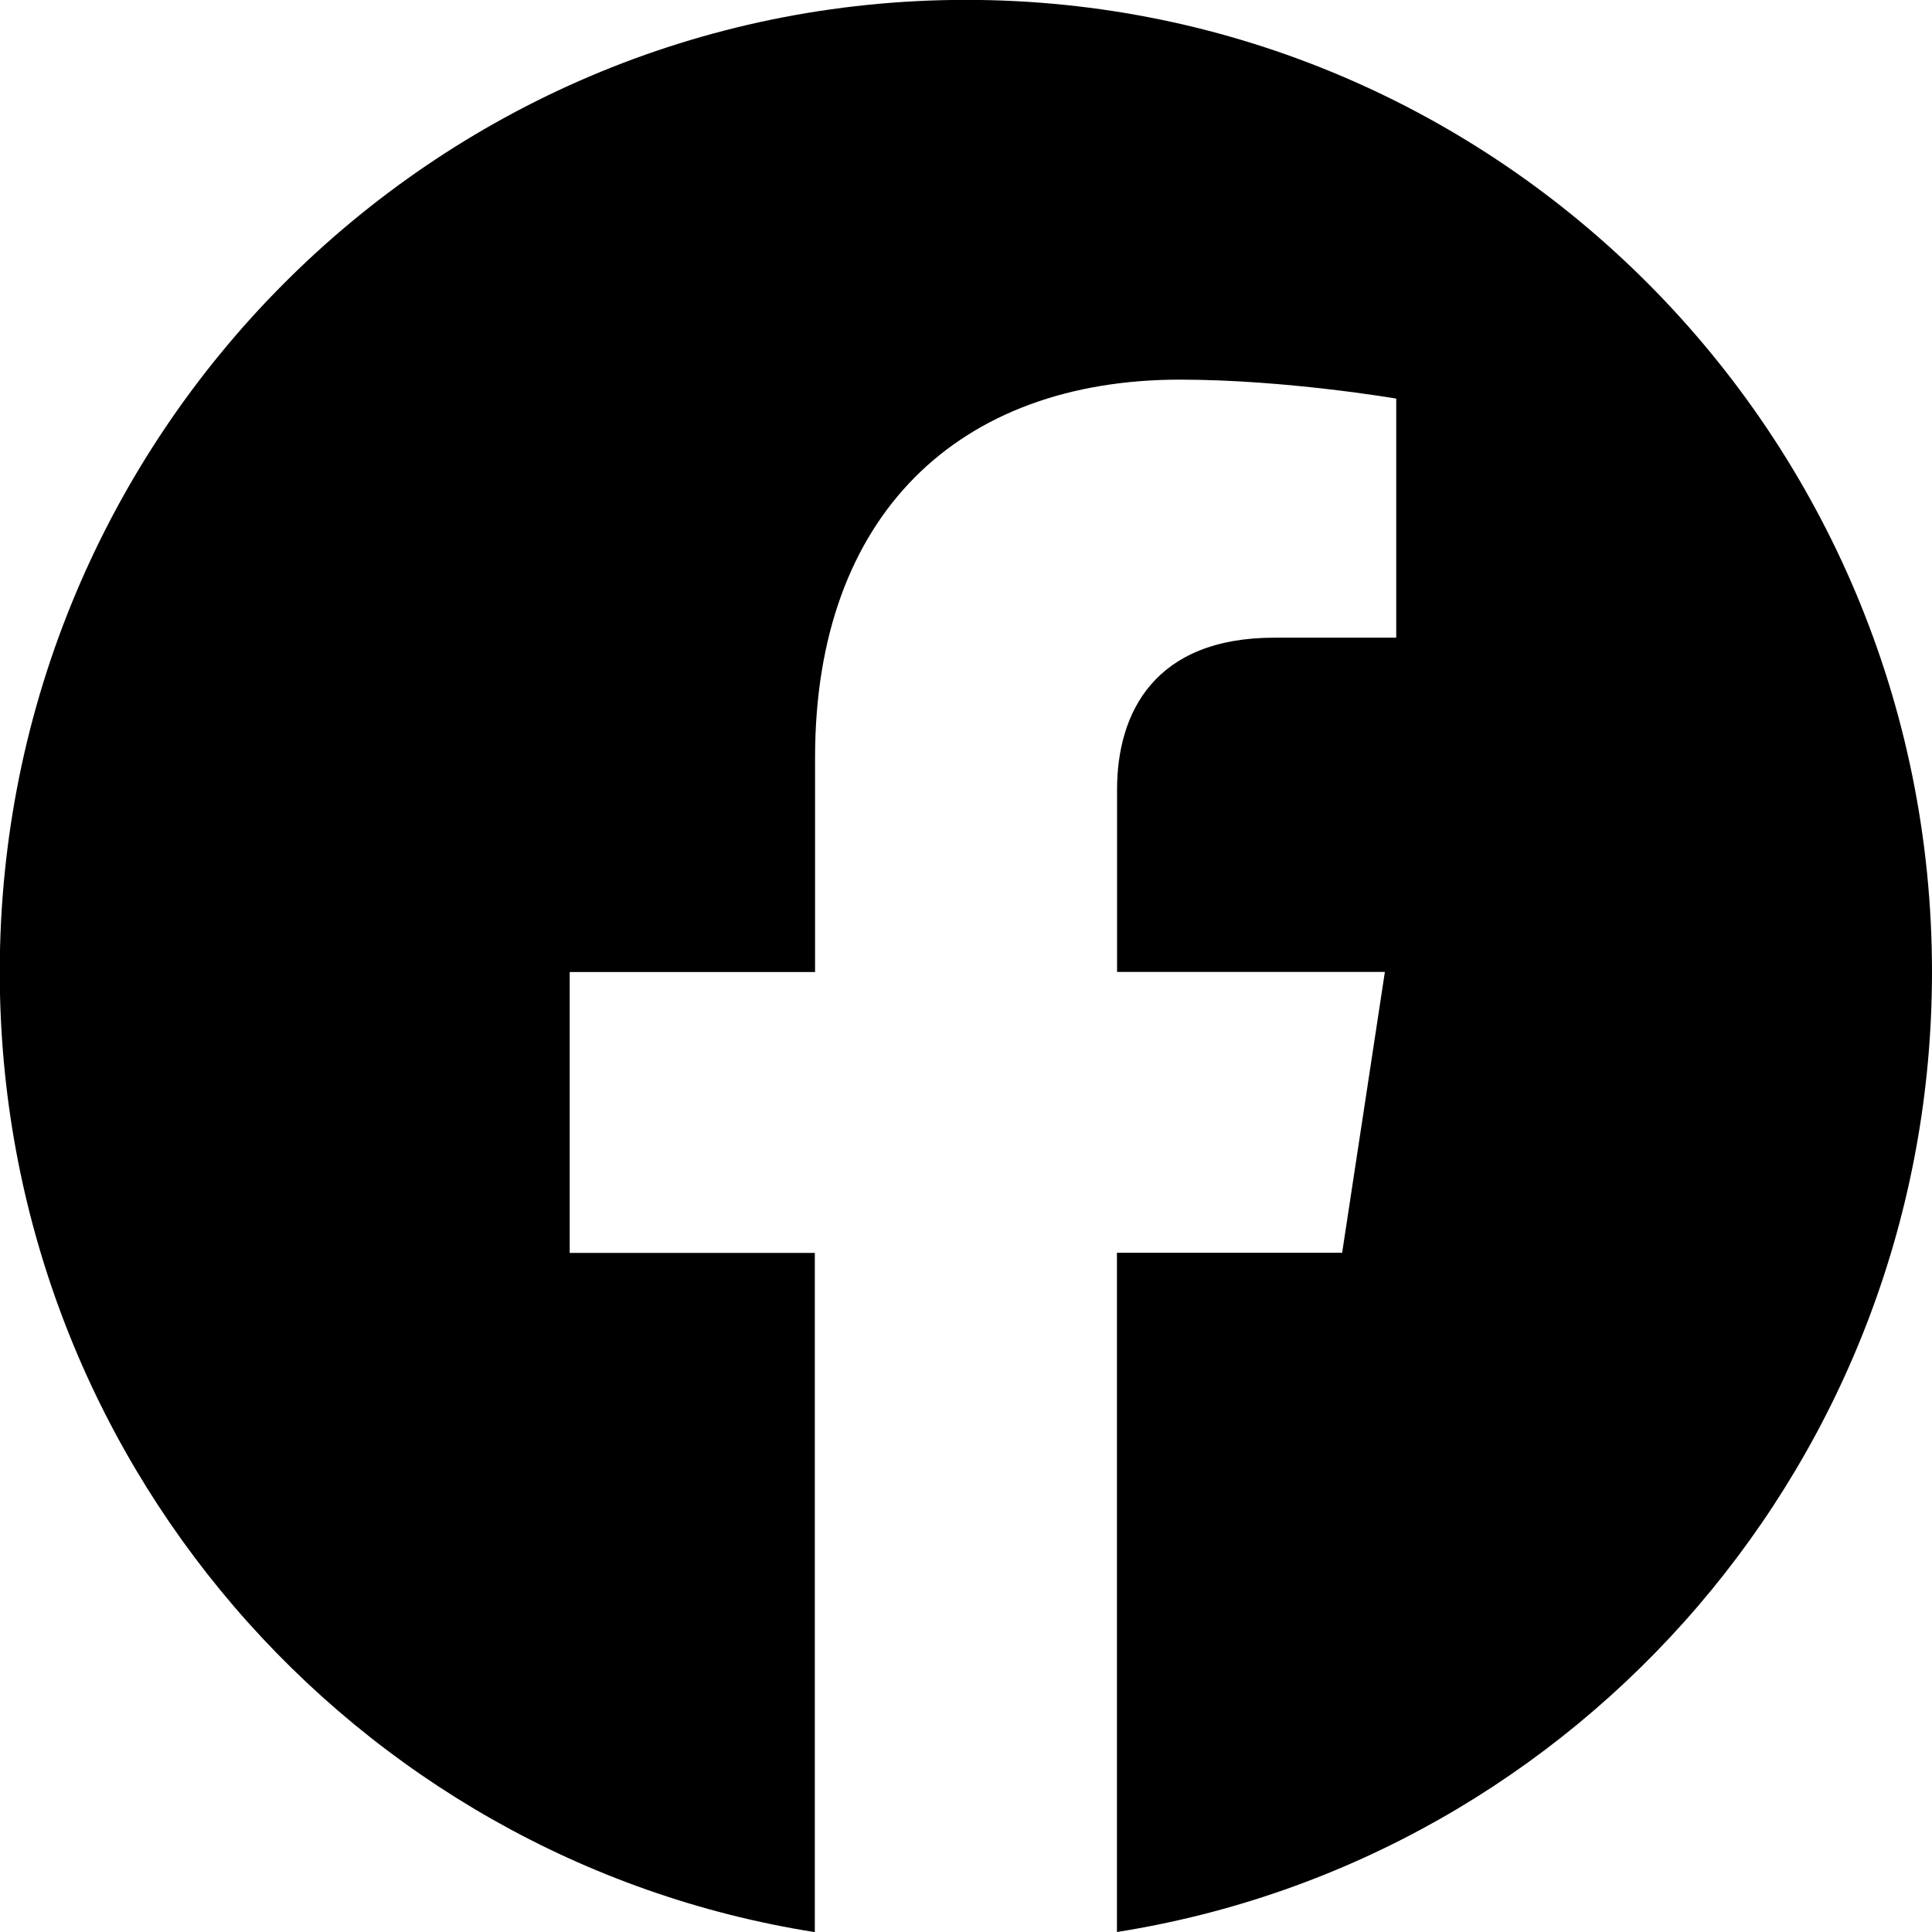
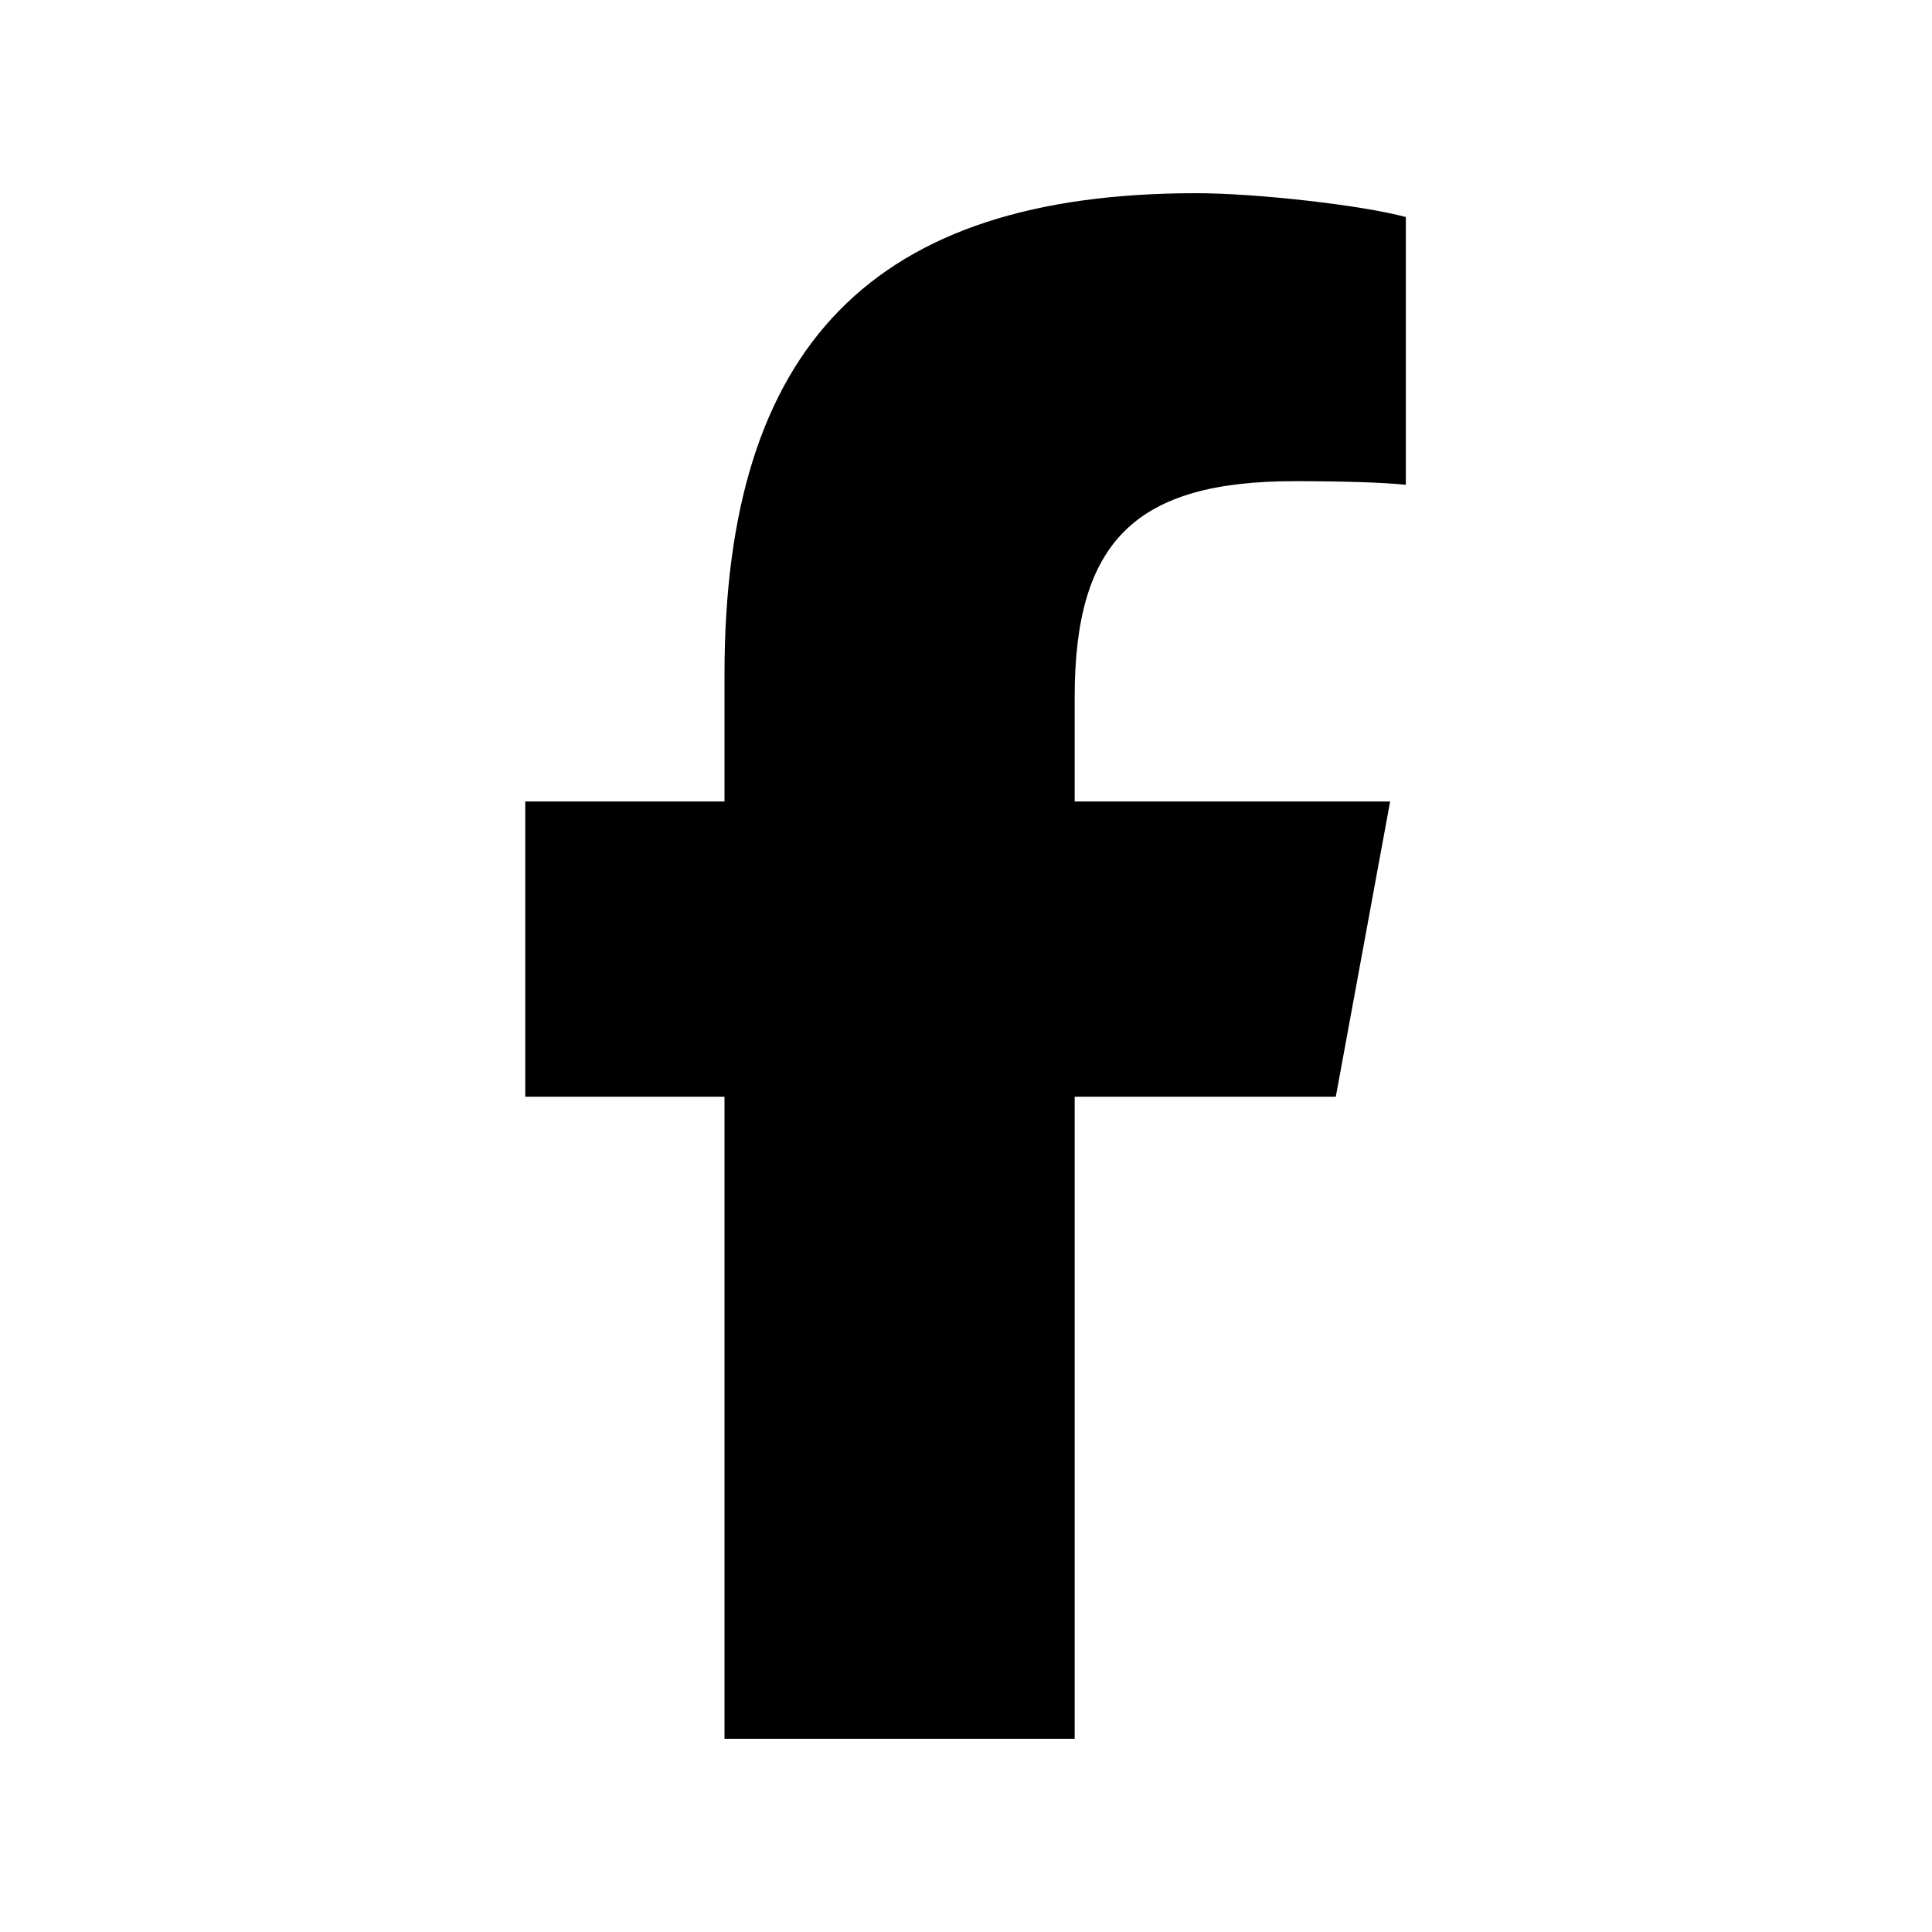
- <svg xmlns="http://www.w3.org/2000/svg" width="16" height="16" fill="currentColor" class="bi bi-facebook" viewBox="0 0 16 16">
-   <path d="M16 8.049c0-4.446-3.582-8.05-8-8.05C3.58 0-.002 3.603-.002 8.05c0 4.017 2.926 7.347 6.75 7.951v-5.625h-2.03V8.05H6.75V6.275c0-2.017 1.195-3.131 3.022-3.131.876 0 1.791.157 1.791.157v1.98h-1.009c-.993 0-1.303.621-1.303 1.258v1.51h2.218l-.354 2.326H9.25V16c3.824-.604 6.75-3.934 6.75-7.951" />
+ <svg xmlns="http://www.w3.org/2000/svg" viewBox="0 0 640 640">
+   <path d="M240 363.3L240 576L356 576L356 363.3L442.5 363.3L460.5 265.5L356 265.5L356 230.9C356 179.2 376.3 159.4 428.7 159.4C445 159.4 458.1 159.8 465.7 160.6L465.7 71.9C451.4 68 416.4 64 396.2 64C289.3 64 240 114.5 240 223.4L240 265.5L174 265.5L174 363.3L240 363.3z" />
</svg>
